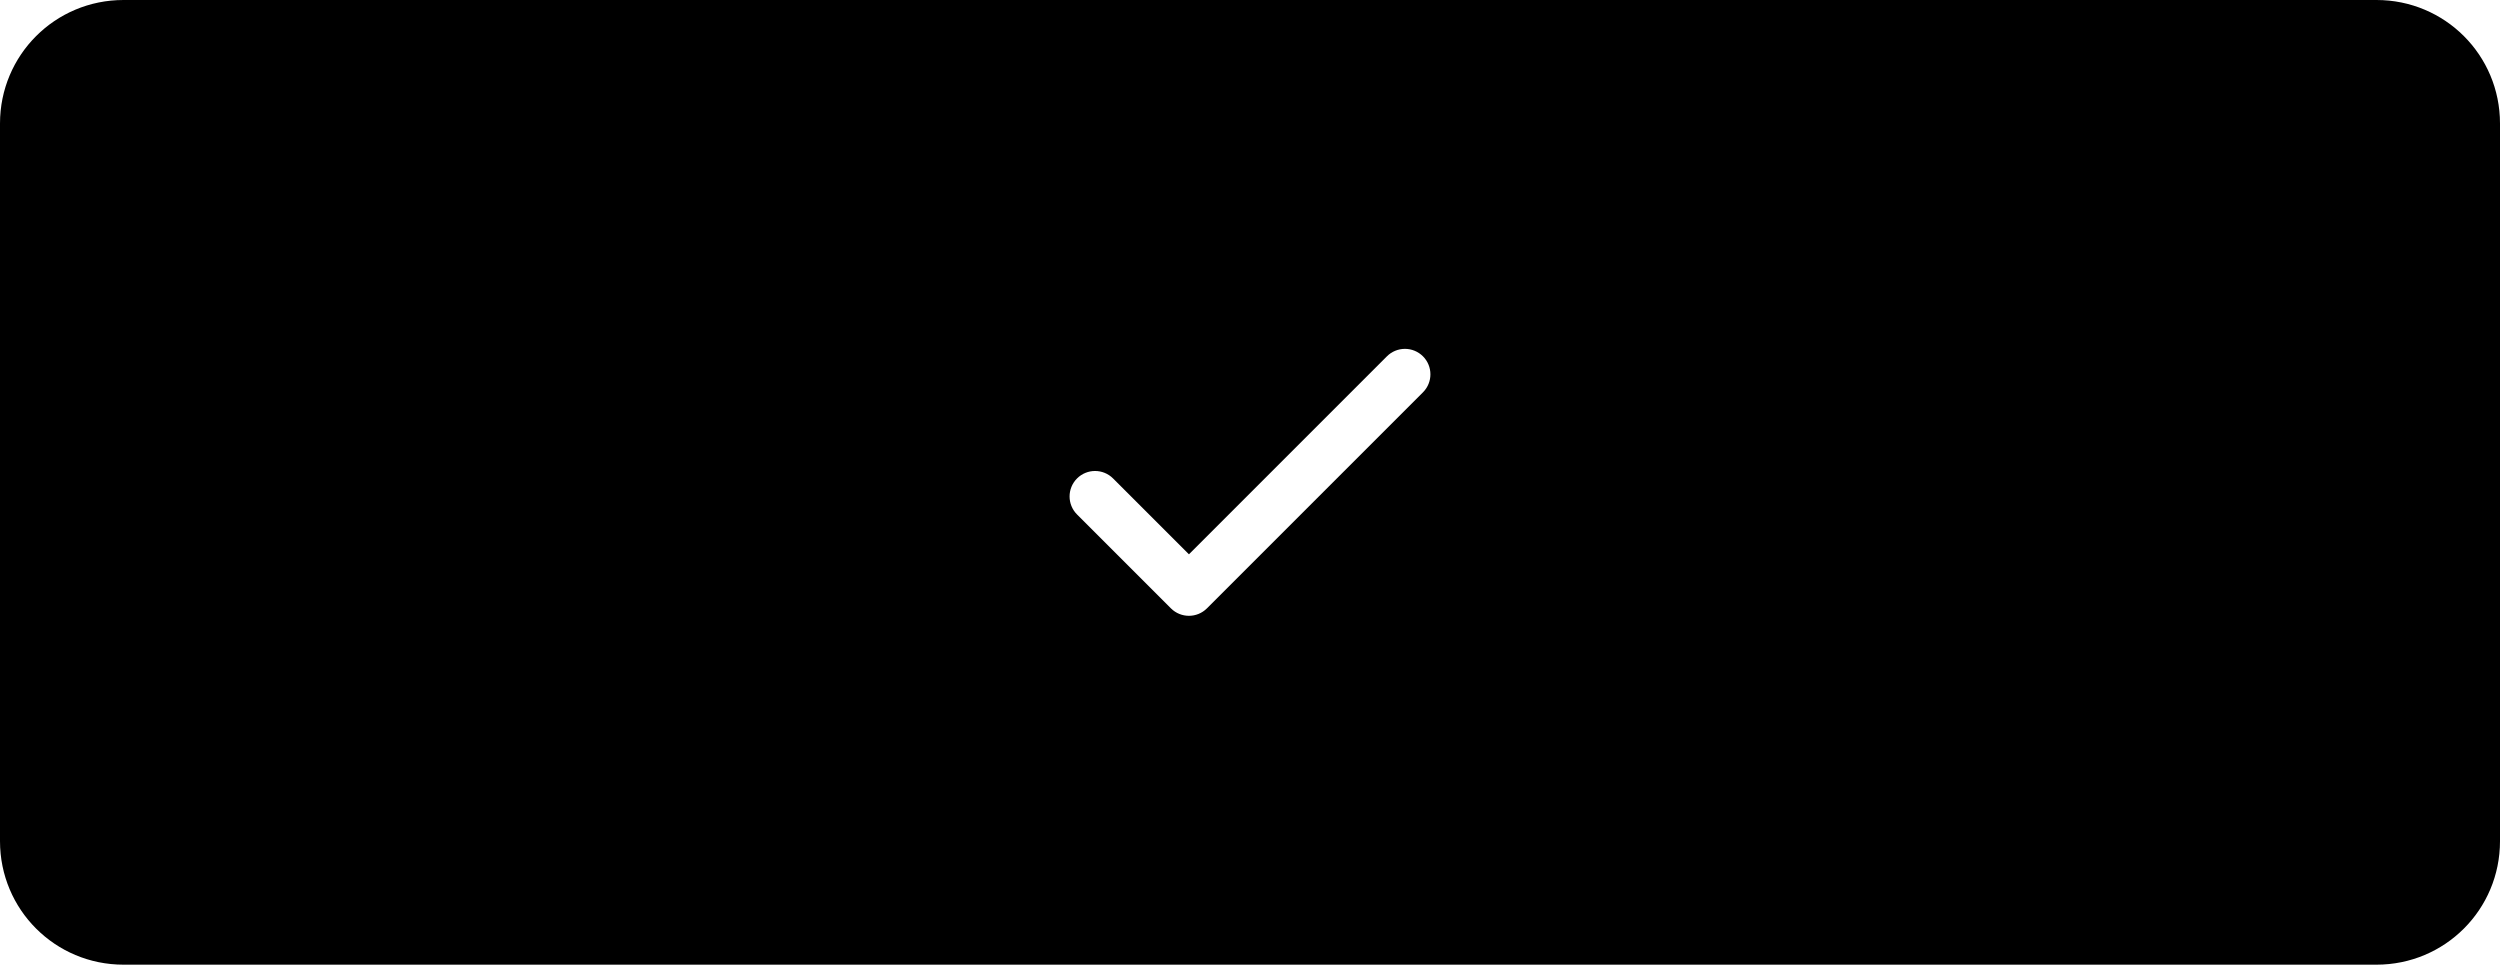
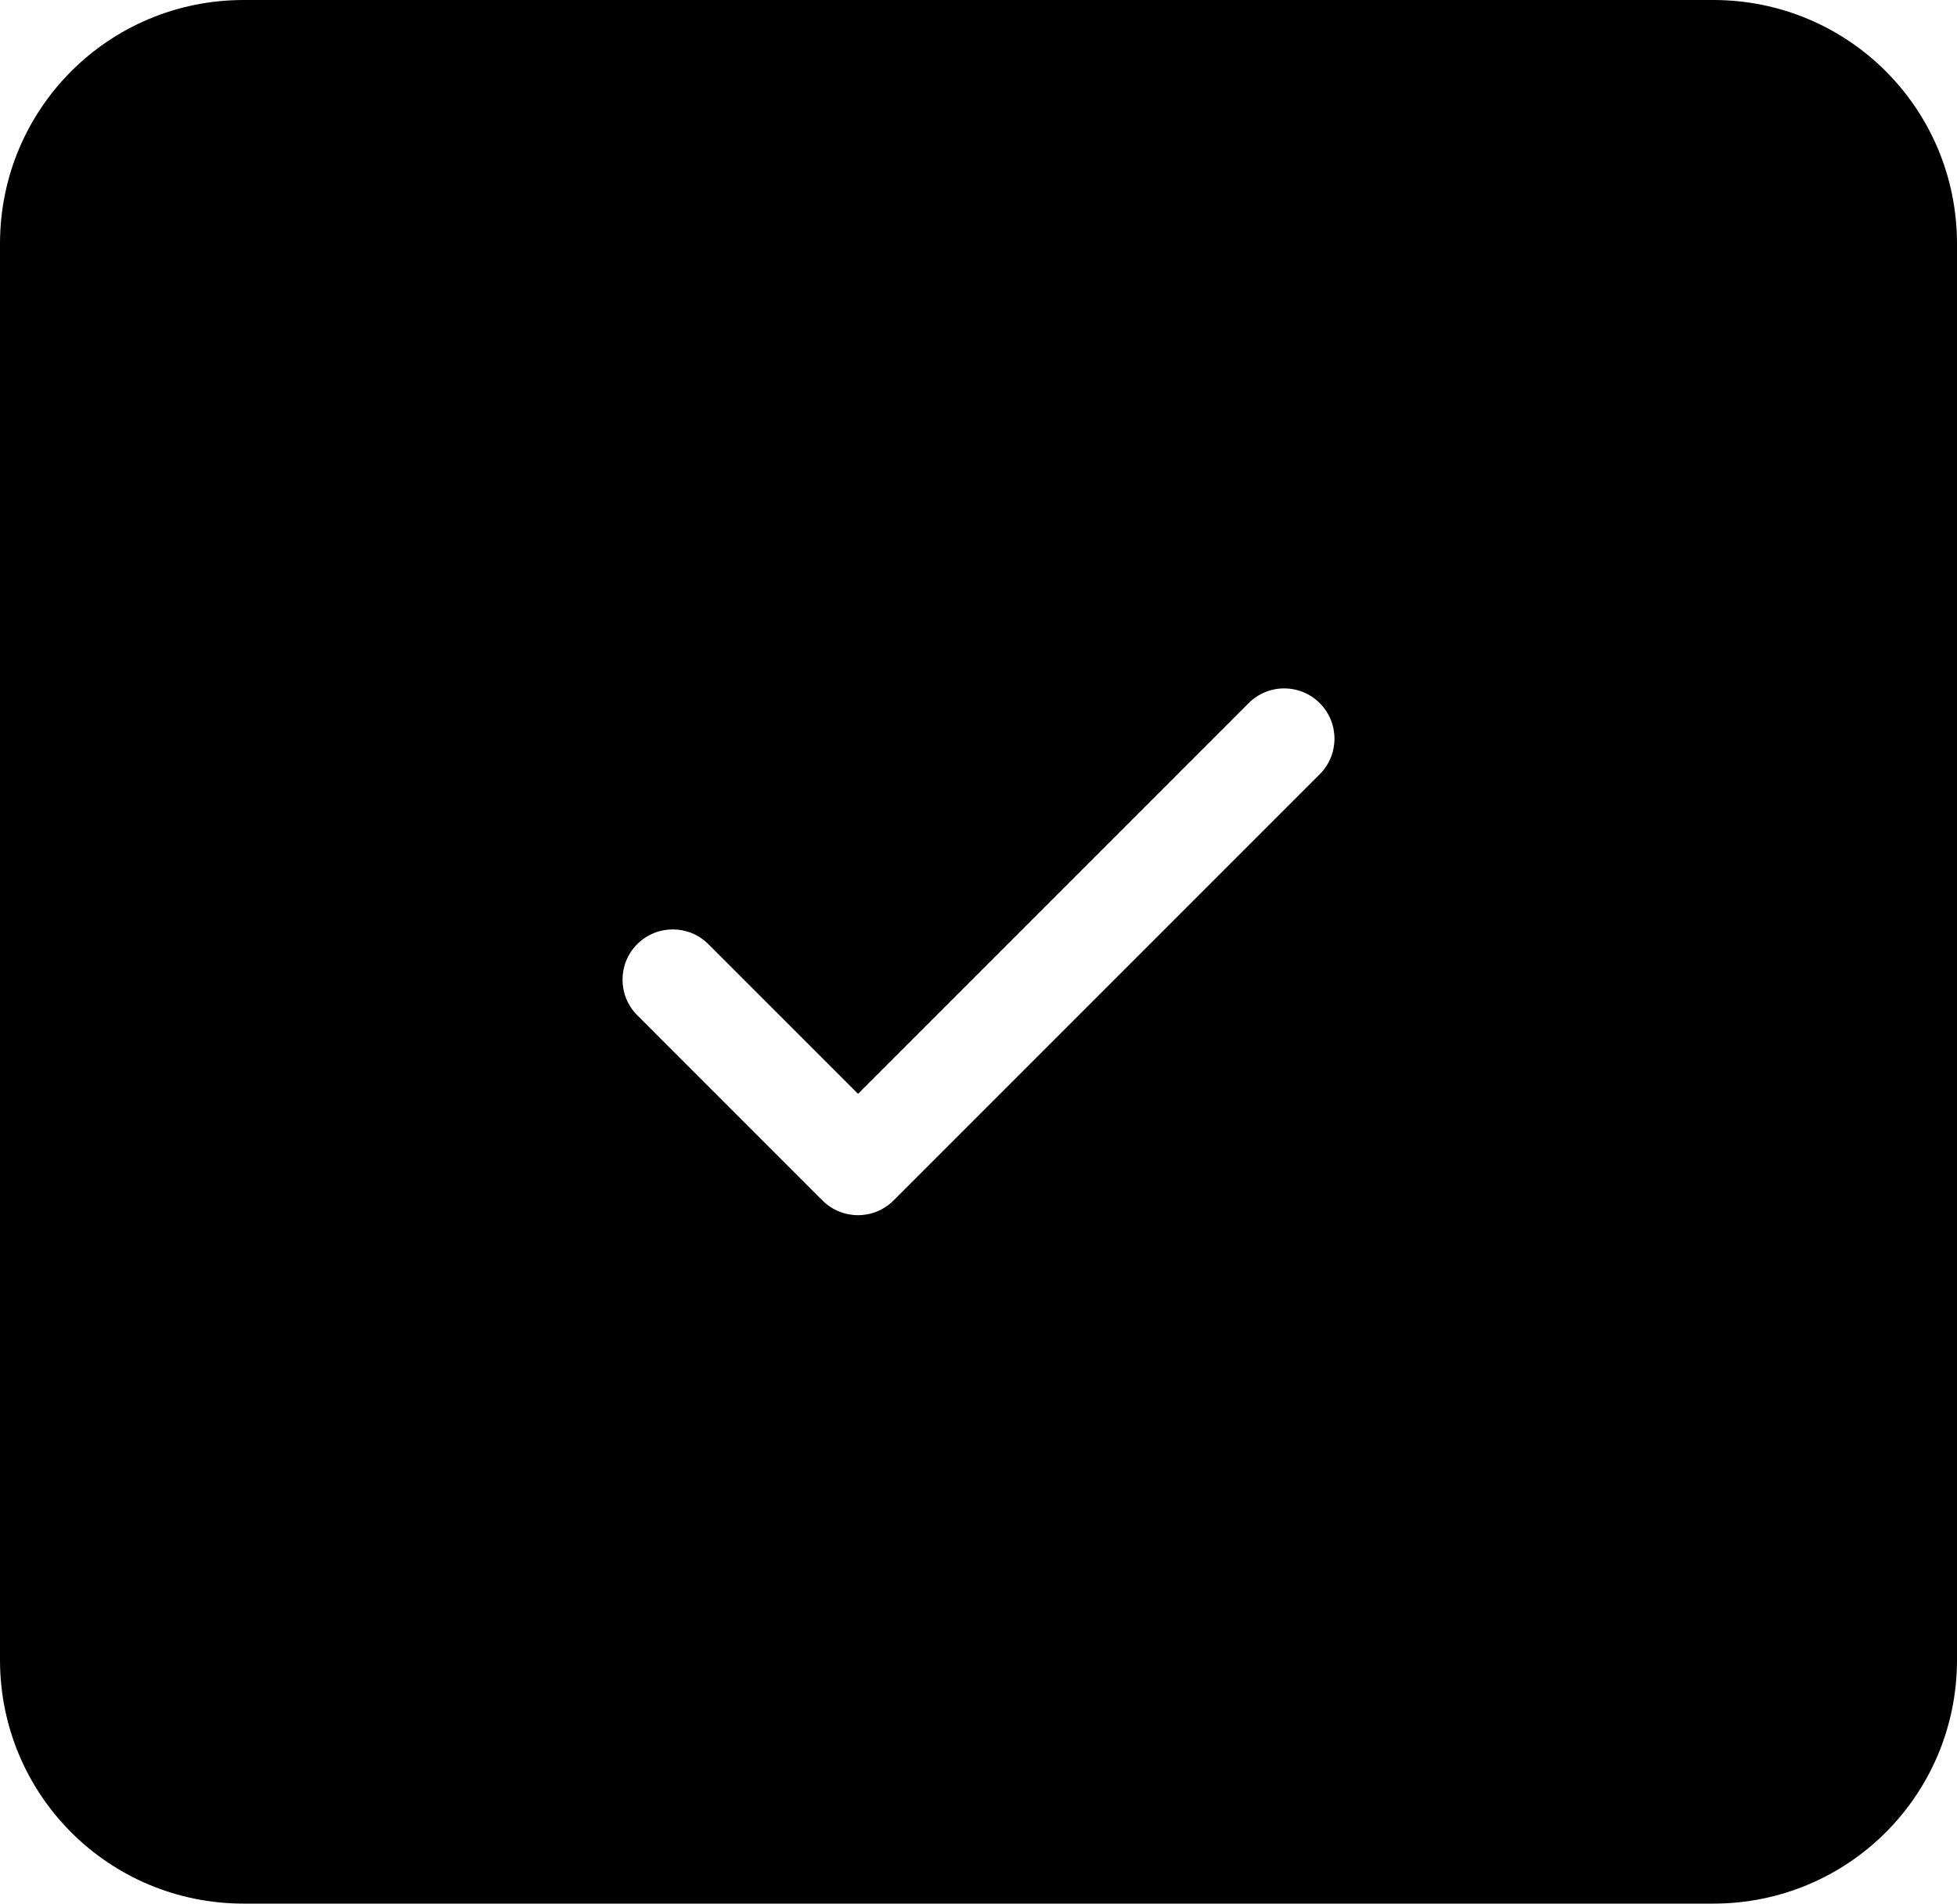
- <svg xmlns="http://www.w3.org/2000/svg" viewBox="0 0 368 142">
-   <path display="inline" stroke-width="7.586" stroke-linecap="round" stroke-linejoin="round" stroke-miterlimit="3.8" d="M 18.184 0 C 8.11 0 0 8.11 0 18.184 V 123.816 C 0 133.89 8.11 142 18.184 142 H 349.816 C 359.89 142 368 133.89 368 123.816 V 18.184 C 368 8.11 359.89 0 349.816 0 Z M 206.807 51.352 C 207.801 51.351 208.755 51.746 209.459 52.449 C 210.923 53.914 210.923 56.288 209.459 57.752 L 177.662 89.549 C 176.198 91.013 173.824 91.013 172.359 89.549 L 158.541 75.73 C 157.077 74.266 157.077 71.892 158.541 70.428 C 160.005 68.964 162.379 68.964 163.844 70.428 L 175.012 81.594 L 204.156 52.449 C 204.859 51.747 205.813 51.352 206.807 51.352 Z" />
+ <svg xmlns="http://www.w3.org/2000/svg" viewBox="0 0 146 142">
+   <path display="inline" stroke-width="7.586" stroke-linecap="round" stroke-linejoin="round" stroke-miterlimit="3.8" d="M 18.184,0 C 8.11,0 0,8.11 0,18.184 V 123.816 C 0,133.89 8.11,142 18.184,142 H 127.816 C 137.89,142 146,133.89 146,123.816 V 18.184 C 146,8.11 137.89,0 127.816,0 Z m 77.623,51.352 c 0.995,-3.68e-4 1.949,0.394 2.652,1.098 1.464,1.464 1.464,3.838 0,5.303 L 66.662,89.549 c -1.464,1.464 -3.838,1.464 -5.303,0 L 47.541,75.73 c -1.464,-1.464 -1.464,-3.838 0,-5.303 1.464,-1.464 3.838,-1.464 5.303,0 L 64.012,81.594 93.156,52.449 c 0.703,-0.703 1.656,-1.098 2.65,-1.098 z" />
</svg>
